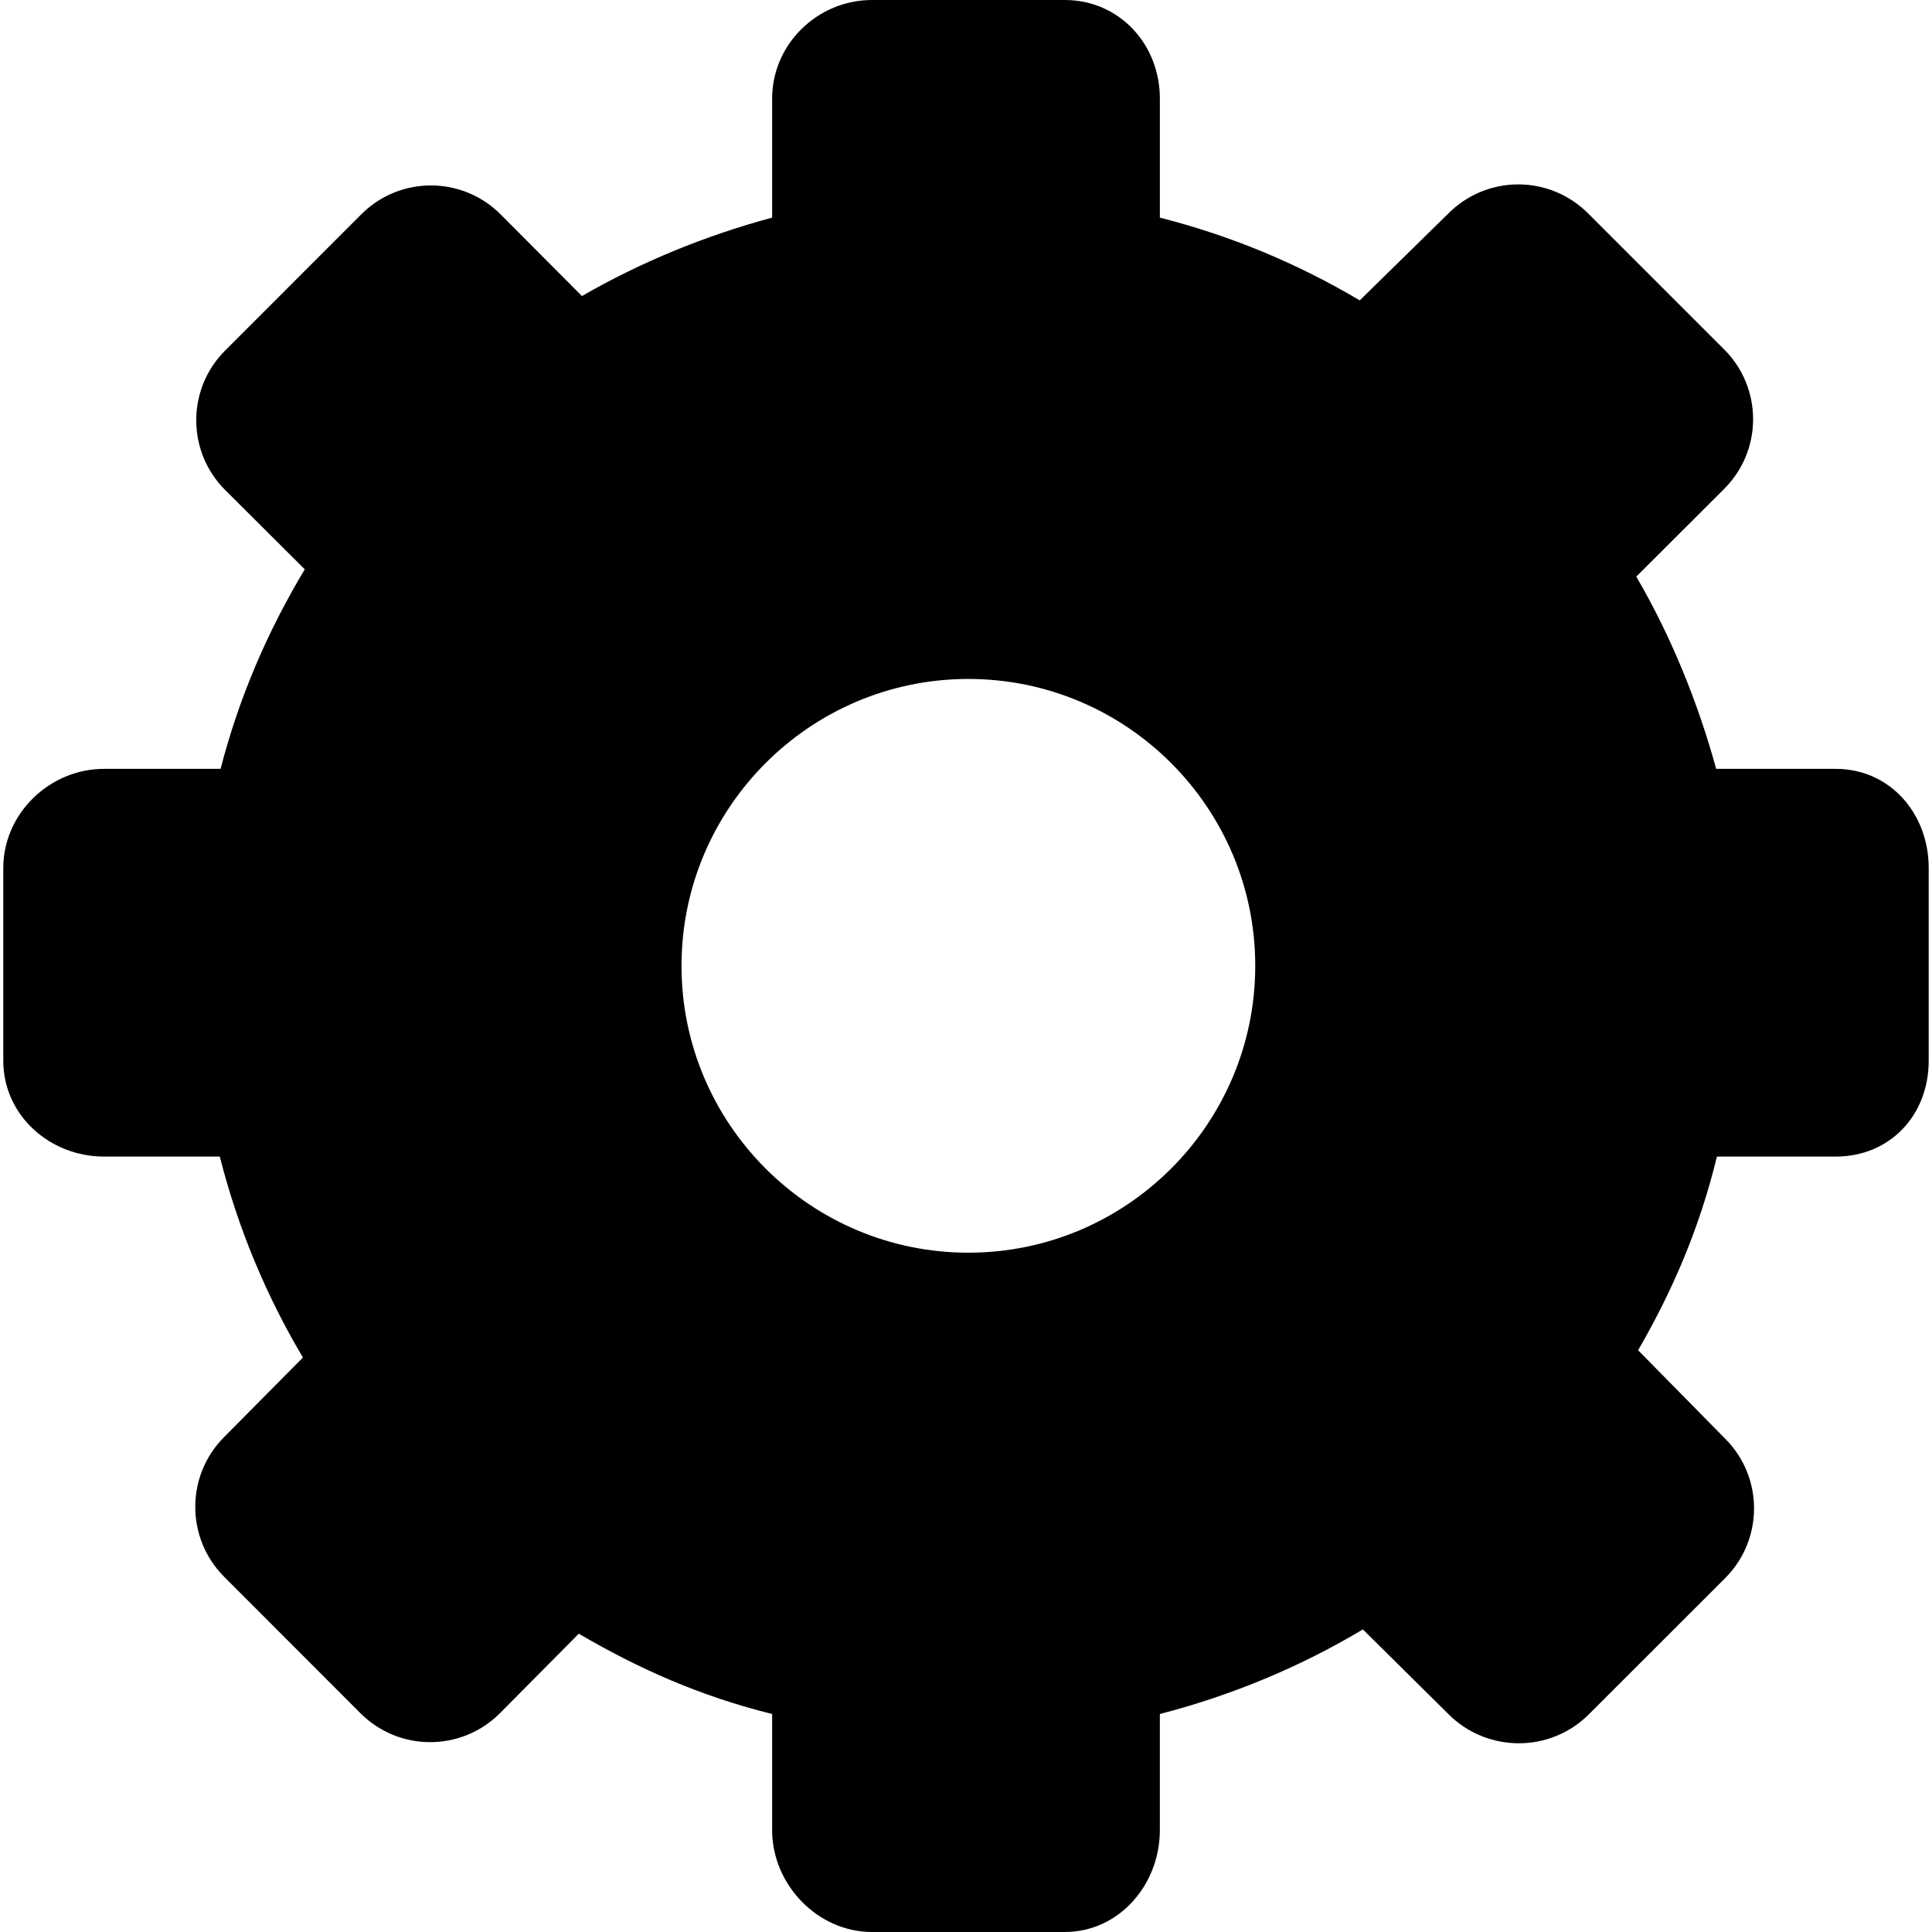
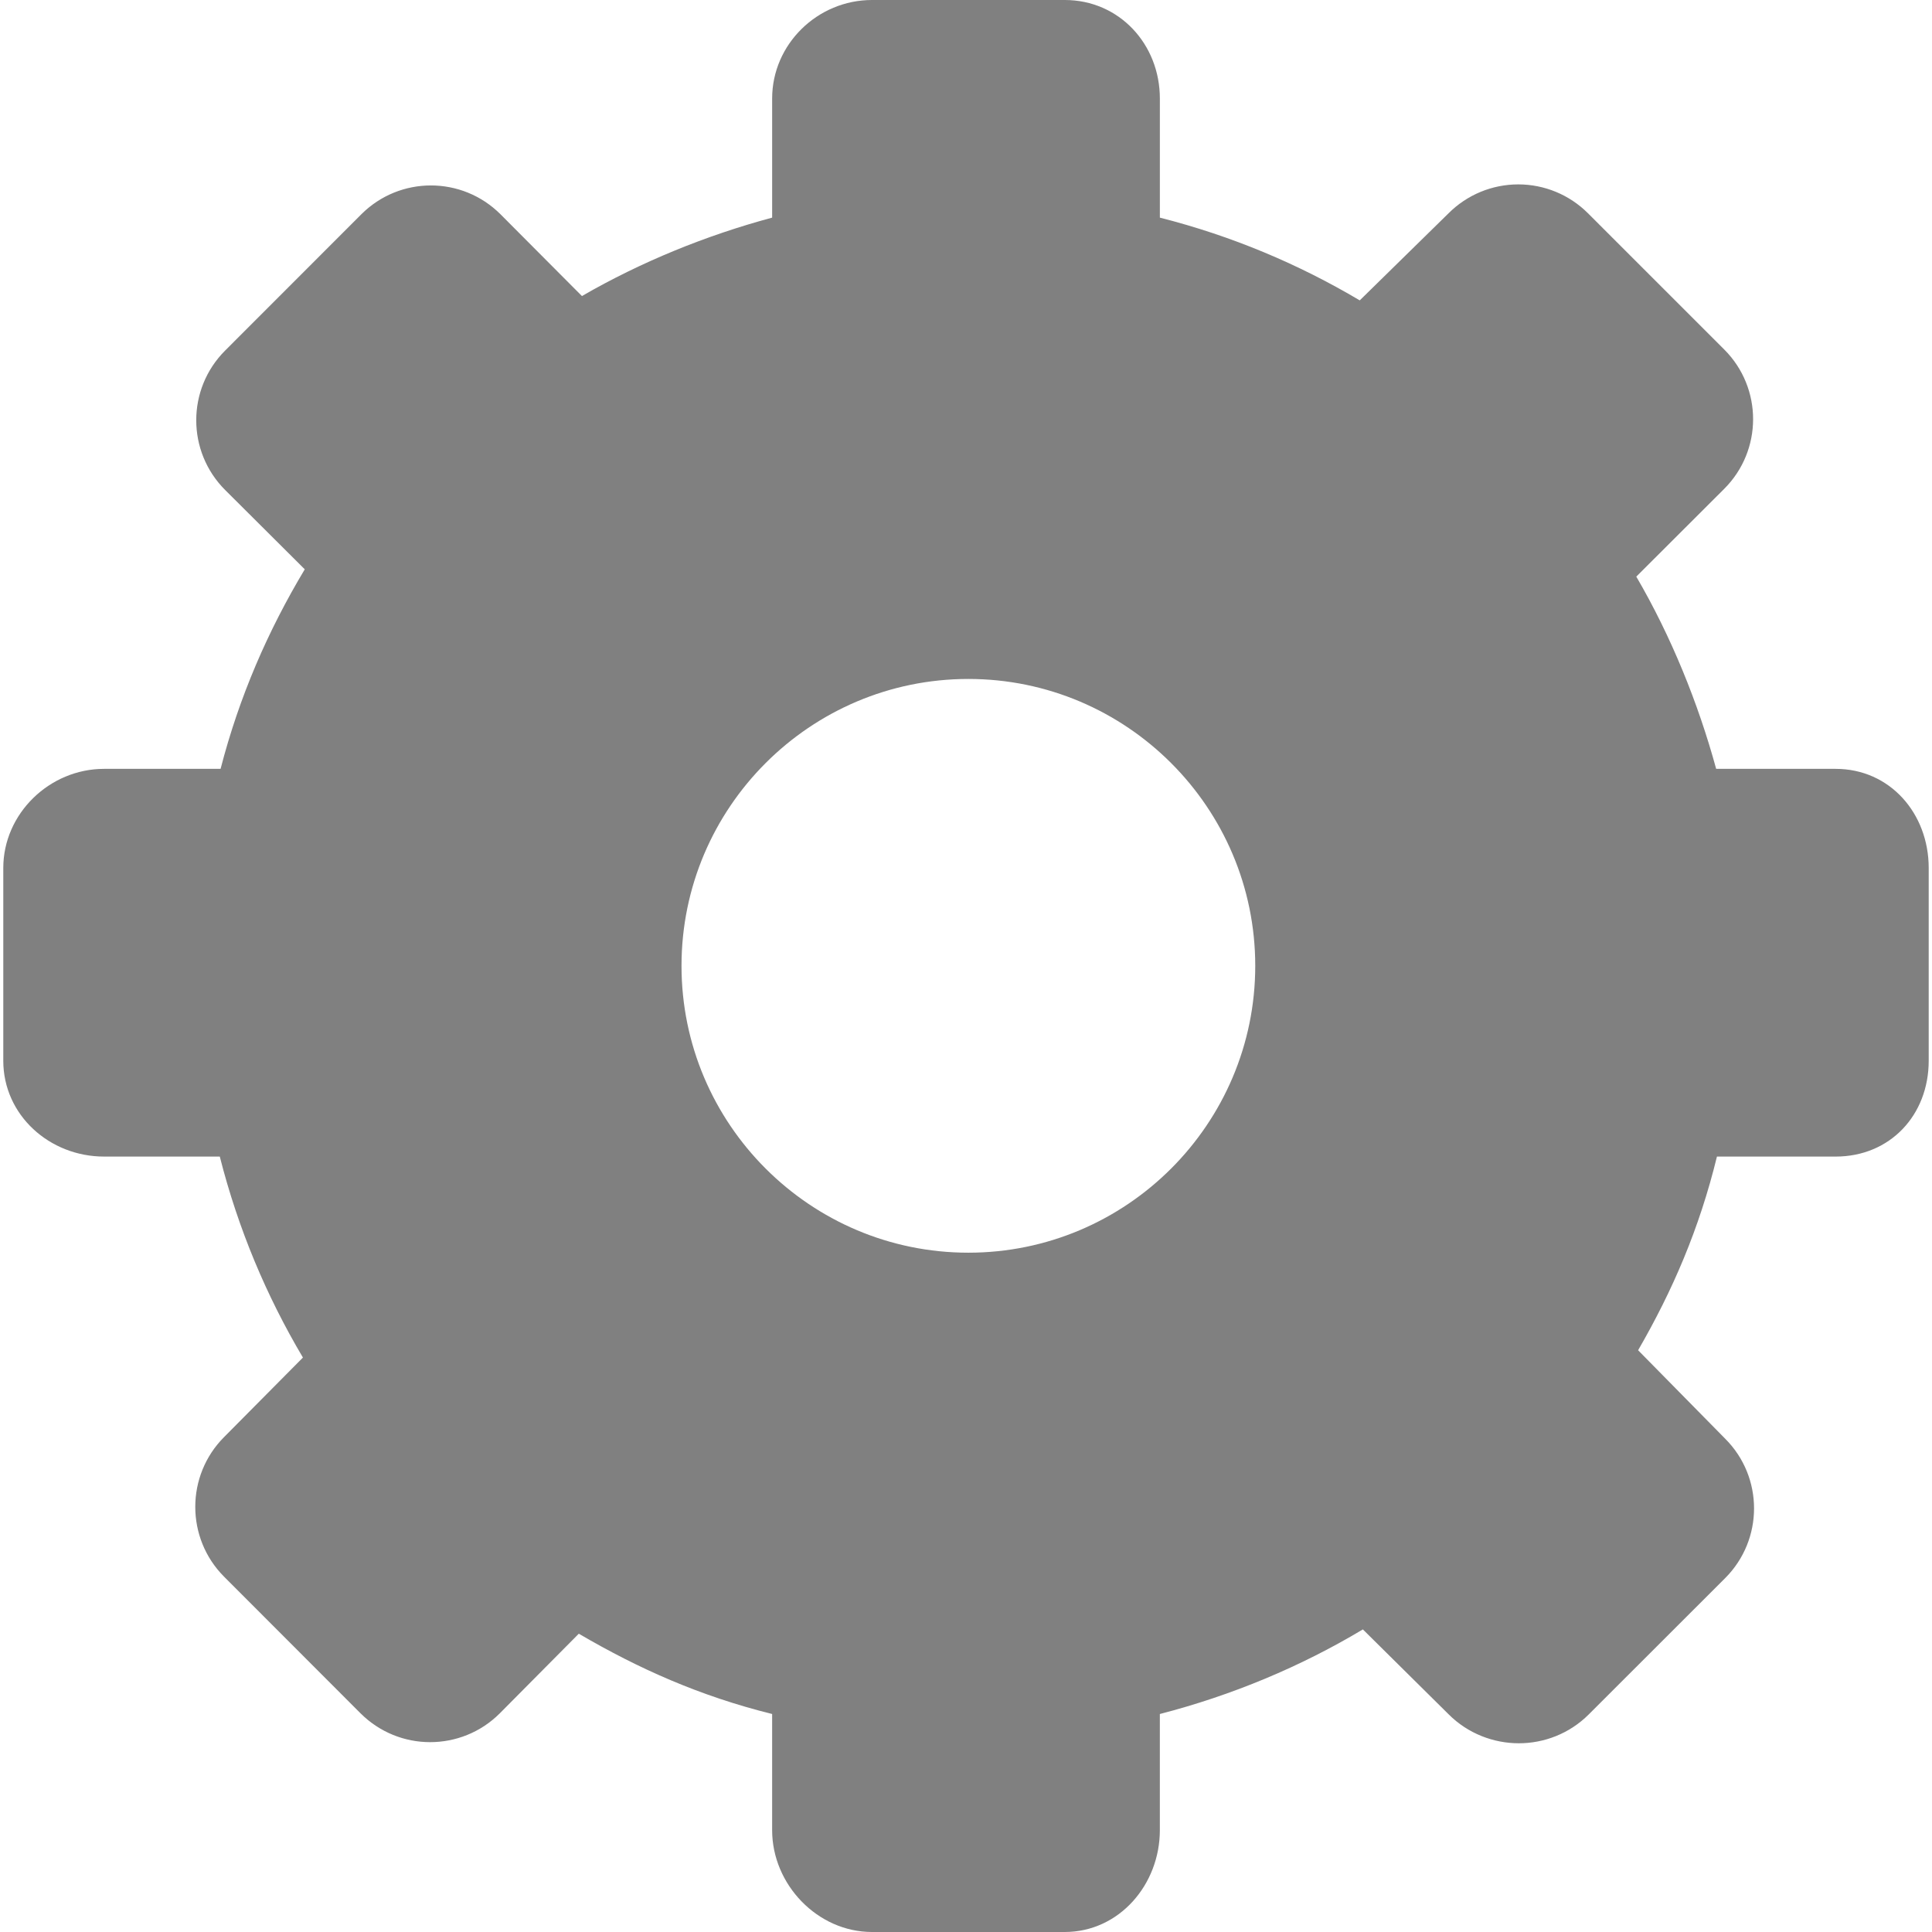
- <svg xmlns="http://www.w3.org/2000/svg" version="1.1" id="Capa_1" x="0px" y="0px" viewBox="0 0 294 294" style="enable-background:new 0 0 294 294;" xml:space="preserve">
+ <svg xmlns="http://www.w3.org/2000/svg" version="1.1" id="Capa_1" x="0px" y="0px" viewBox="0 0 294 294" style="enable-background:new 0 0 294 294;" xml:space="preserve" fill="grey">
  <path d="M279.333,117h-18.178C258.423,107,254.3,96.814,249,87.747l13.383-13.361c5.857-5.857,5.858-15.344,0-21.202l-20.737-20.733  c-2.813-2.813-6.628-4.391-10.606-4.391c-3.978,0-7.794,1.581-10.606,4.395l-13.516,13.254c-9.308-5.519-19.417-9.796-30.417-12.591  V15c0-8.284-6.191-15-14.476-15h-29.327C124.413,0,117.5,6.716,117.5,15v18.118c-10,2.684-19.944,6.729-28.944,11.933L76.168,32.613  c-5.857-5.857-15.331-5.857-21.188,0L34.254,53.351c-5.858,5.857-5.852,15.355,0.006,21.213l12.117,12.071  C40.759,96.008,36.411,106,33.567,117H15.833C7.549,117,0.5,123.802,0.5,132.086v29.328C0.5,169.698,7.549,176,15.833,176h17.613  c2.794,11,7.094,21.211,12.652,30.584l-11.989,12.092c-5.858,5.857-5.858,15.407,0,21.265l20.737,20.763  c2.929,2.929,6.768,4.406,10.606,4.406s7.678-1.458,10.606-4.387l12.02-12.115c9.133,5.338,18.421,9.487,29.421,12.218V278.5  c0,8.284,6.913,15.5,15.197,15.5h29.327c8.284,0,14.476-7.216,14.476-15.5v-17.673c11-2.843,21.456-7.217,30.894-12.874  l13.065,12.934c2.929,2.929,6.833,4.394,10.672,4.394s7.711-1.465,10.639-4.394l20.754-20.737  c5.858-5.857,5.867-15.355,0.008-21.213l-13.254-13.465c5.242-9.065,9.314-18.471,11.997-29.471h18.058  c8.284,0,14.167-6.302,14.167-14.586v-29.328C293.5,123.802,287.617,117,279.333,117z M191.016,146.973  c0,24.071-19.583,43.654-43.654,43.654s-43.654-19.583-43.654-43.654s19.583-43.654,43.654-43.654S191.016,122.901,191.016,146.973z  " />
  <g>
</g>
  <g>
</g>
  <g>
</g>
  <g>
</g>
  <g>
</g>
  <g>
</g>
  <g>
</g>
  <g>
</g>
  <g>
</g>
  <g>
</g>
  <g>
</g>
  <g>
</g>
  <g>
</g>
  <g>
</g>
  <g>
</g>
</svg>
